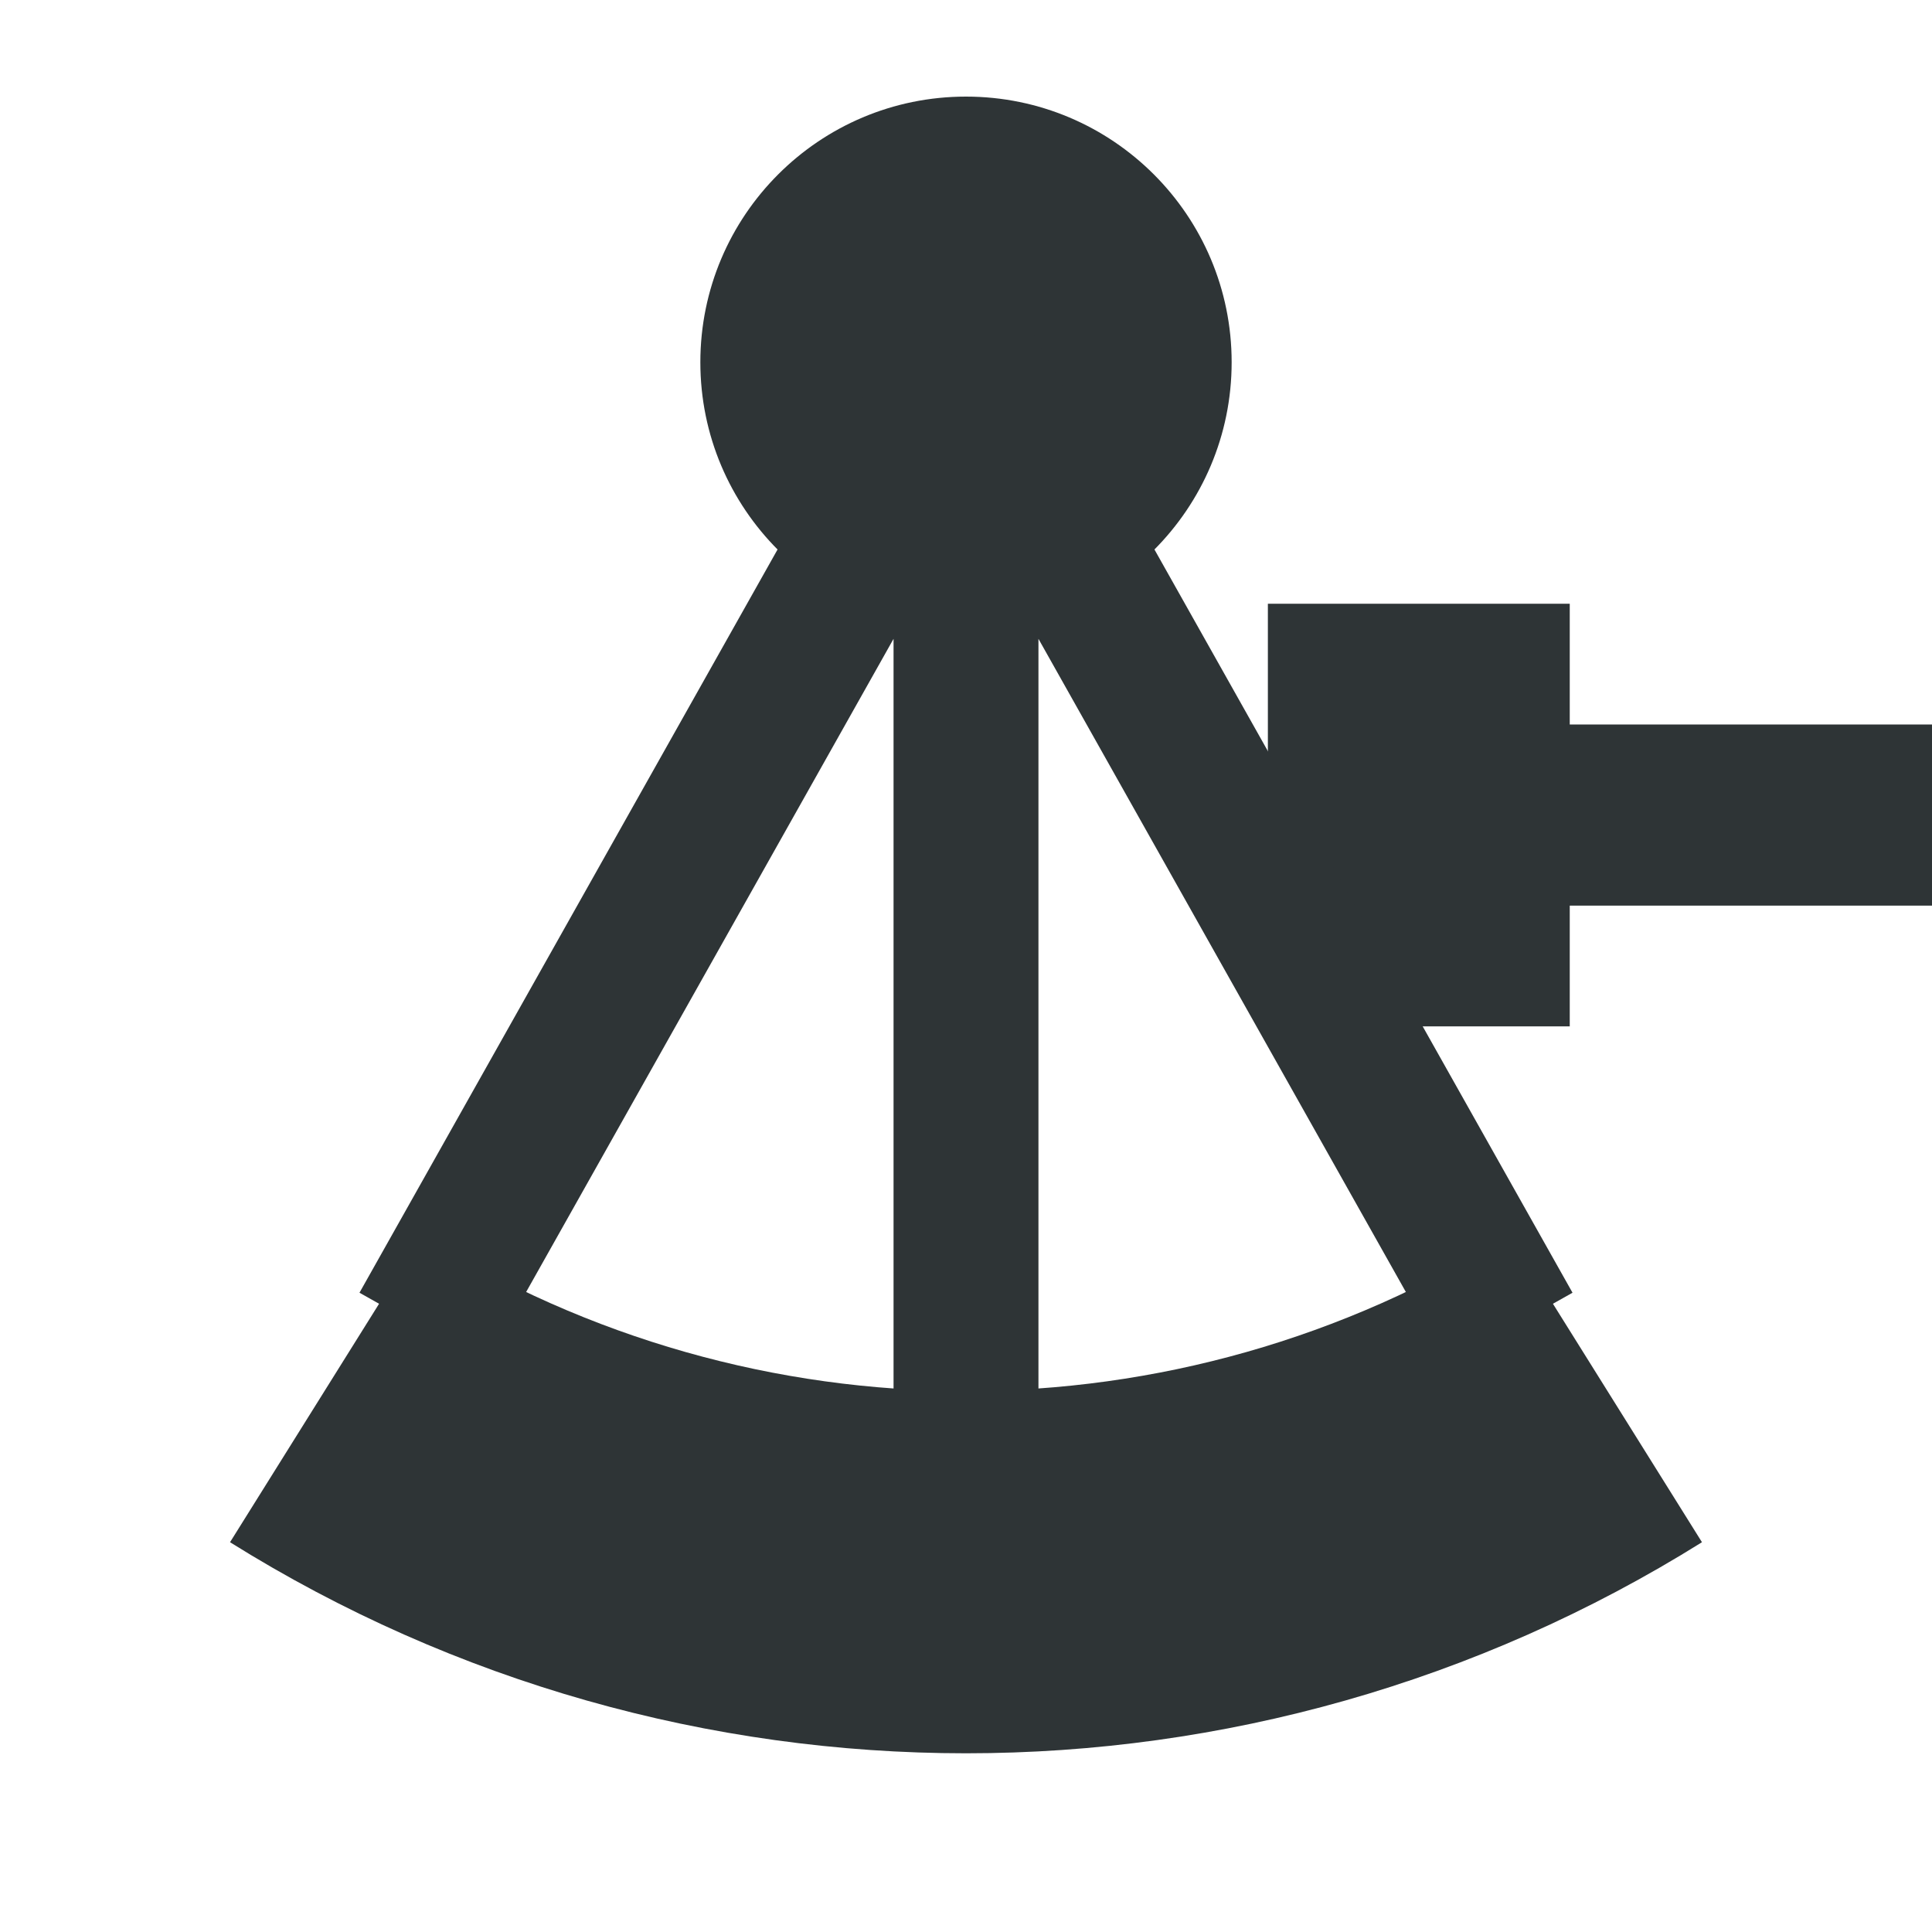
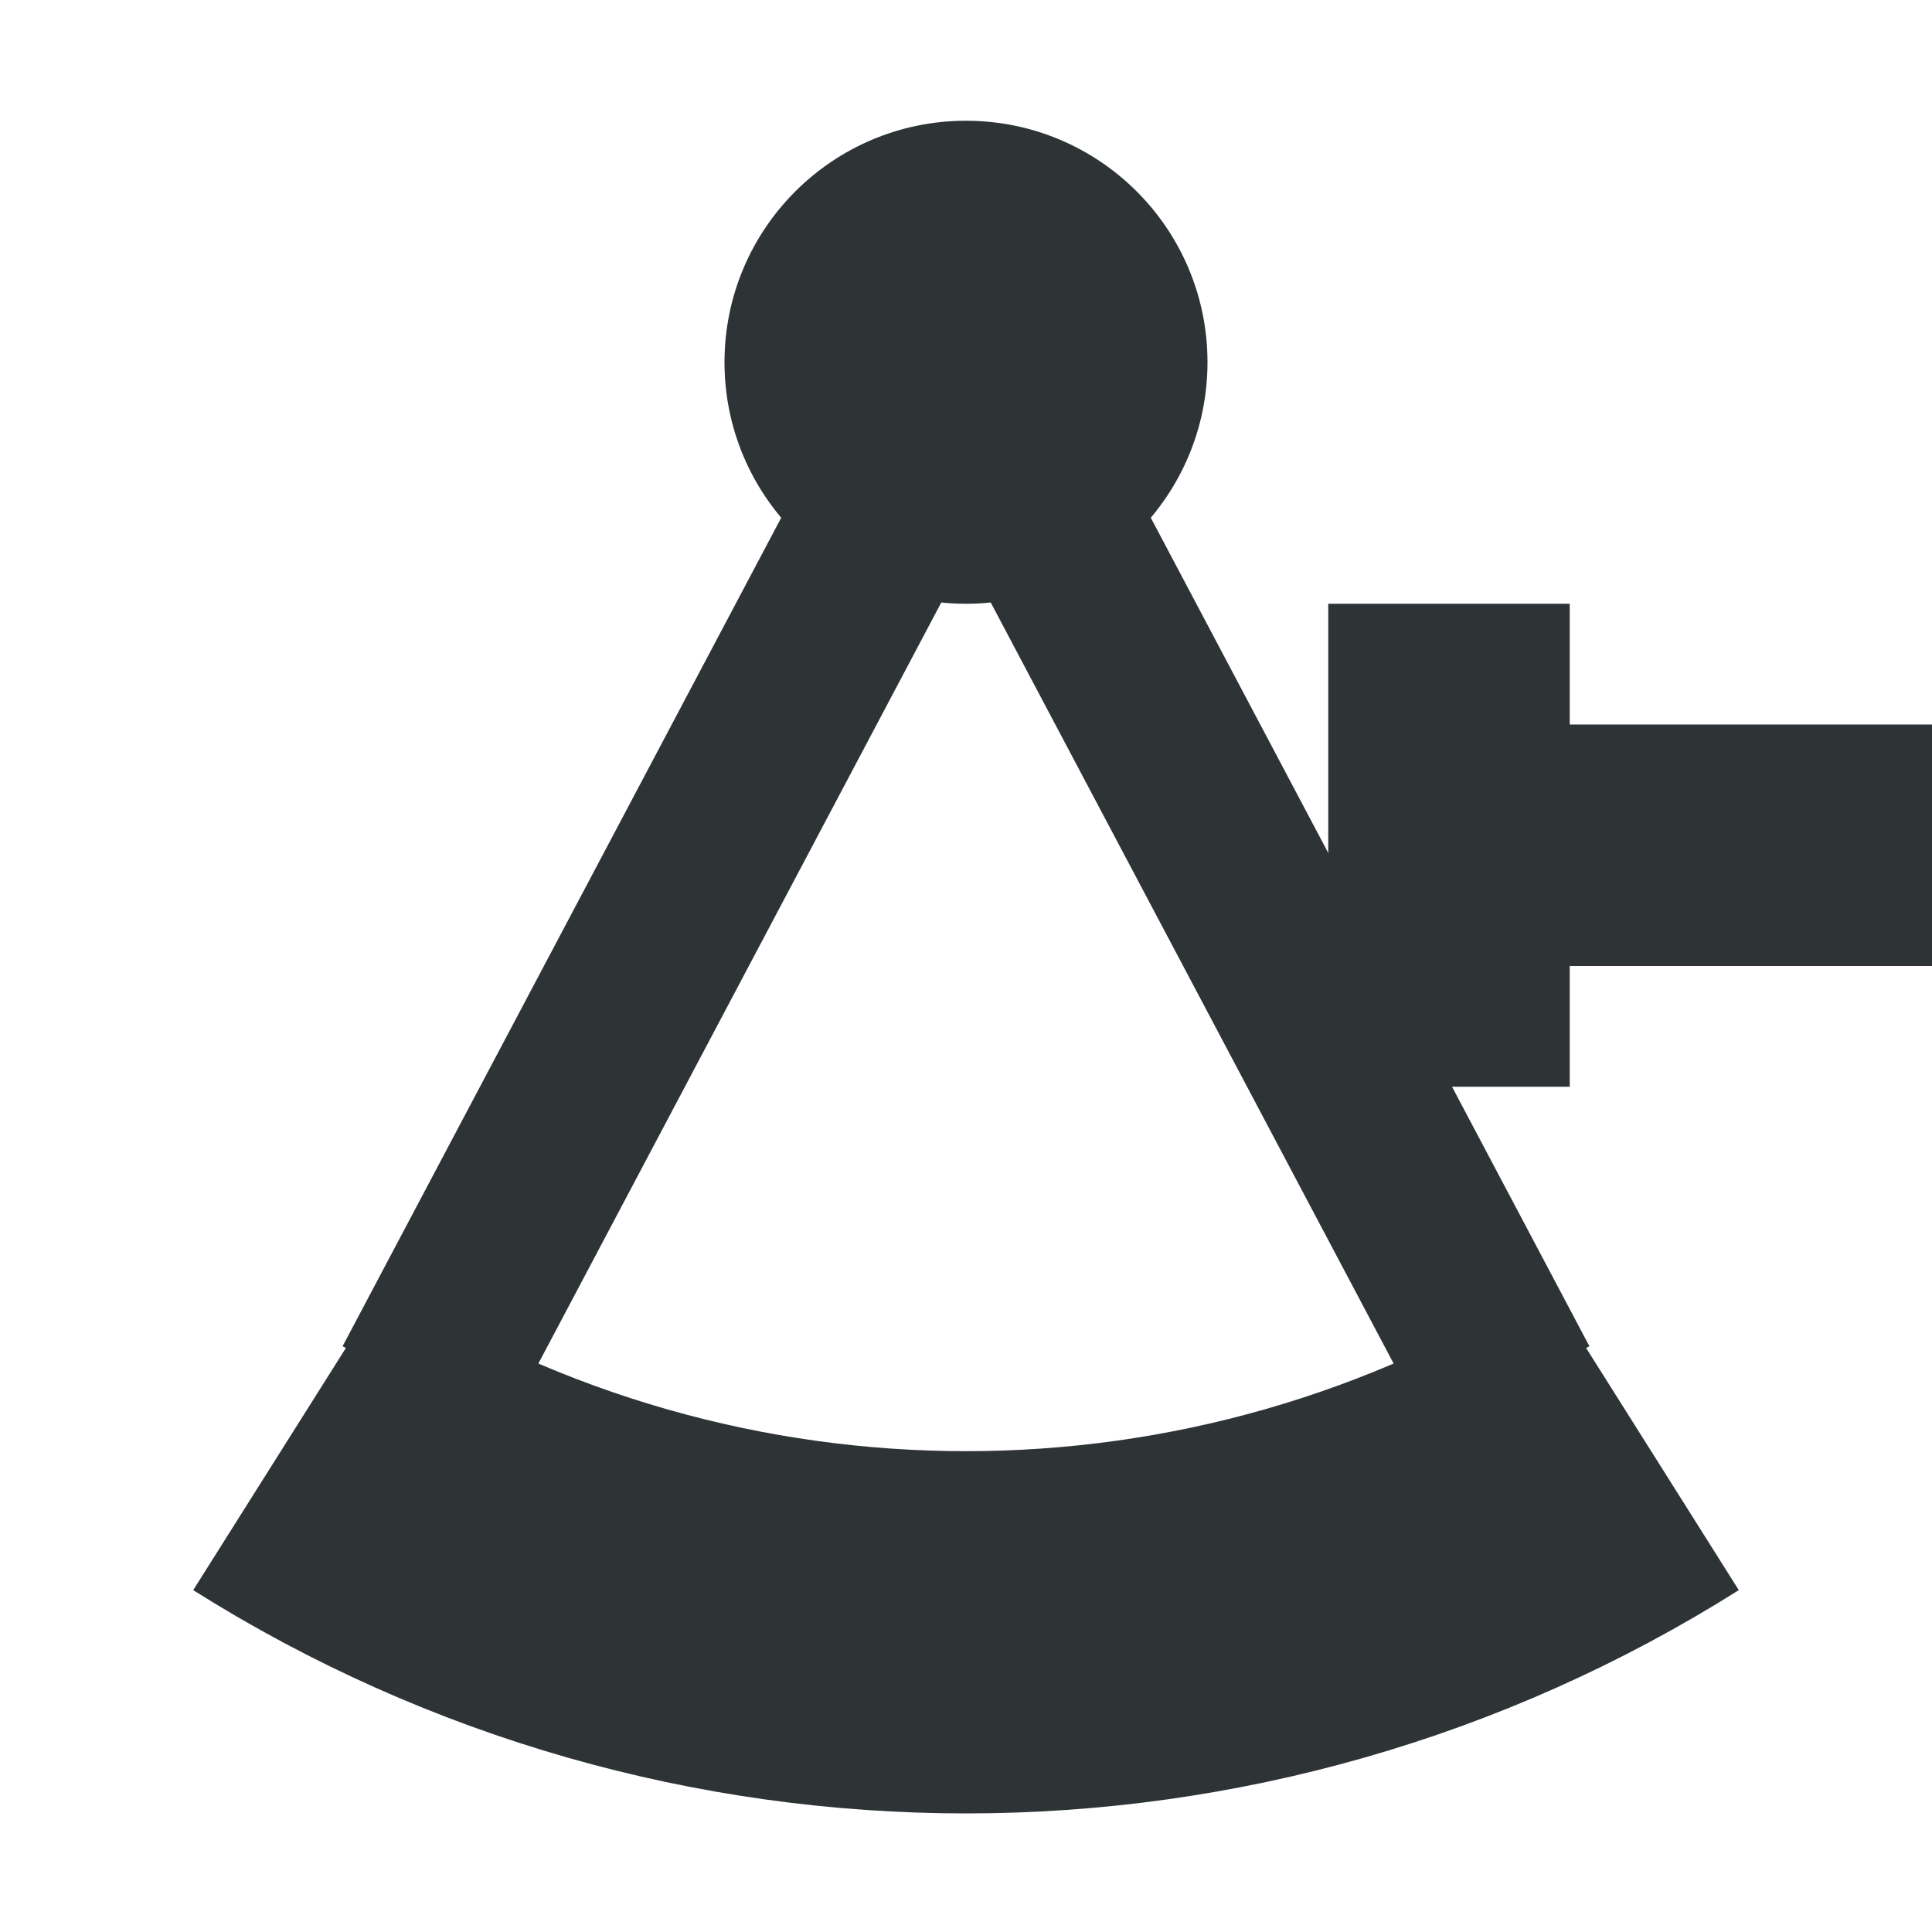
<svg xmlns="http://www.w3.org/2000/svg" width="16" height="16" viewBox="0 0 16 16">
  <g fill="#2e3436">
-     <circle cx="8" cy="3" r="2.200" />
-     <path d="M10.500 5h2.500v3.500h-2.500zM13 6h3v1.500h-3z" />
-     <path d="M8 3L3.500 11M8 3L12.500 11M8 3V12" fill="none" stroke="#2e3436" stroke-width="1.200" />
-     <path d="M2.700 11.500A10 10 0 0 0 13.300 11.500" fill="none" stroke="#2e3436" stroke-width="3" />
+     <circle cx="8" cy="3" r="2" />
+     <path d="M11 5h2v4h-2zM13 6h3v2h-3z" />
+     <path d="M8 3L3.500 11.500M8 3L12.500 11.500" fill="none" stroke="#2e3436" stroke-width="1.500" />
+     <path d="M2.400 11.900A10.500 10.500 0 0 0 13.600 11.900" fill="none" stroke="#2e3436" stroke-width="3" />
  </g>
</svg>
